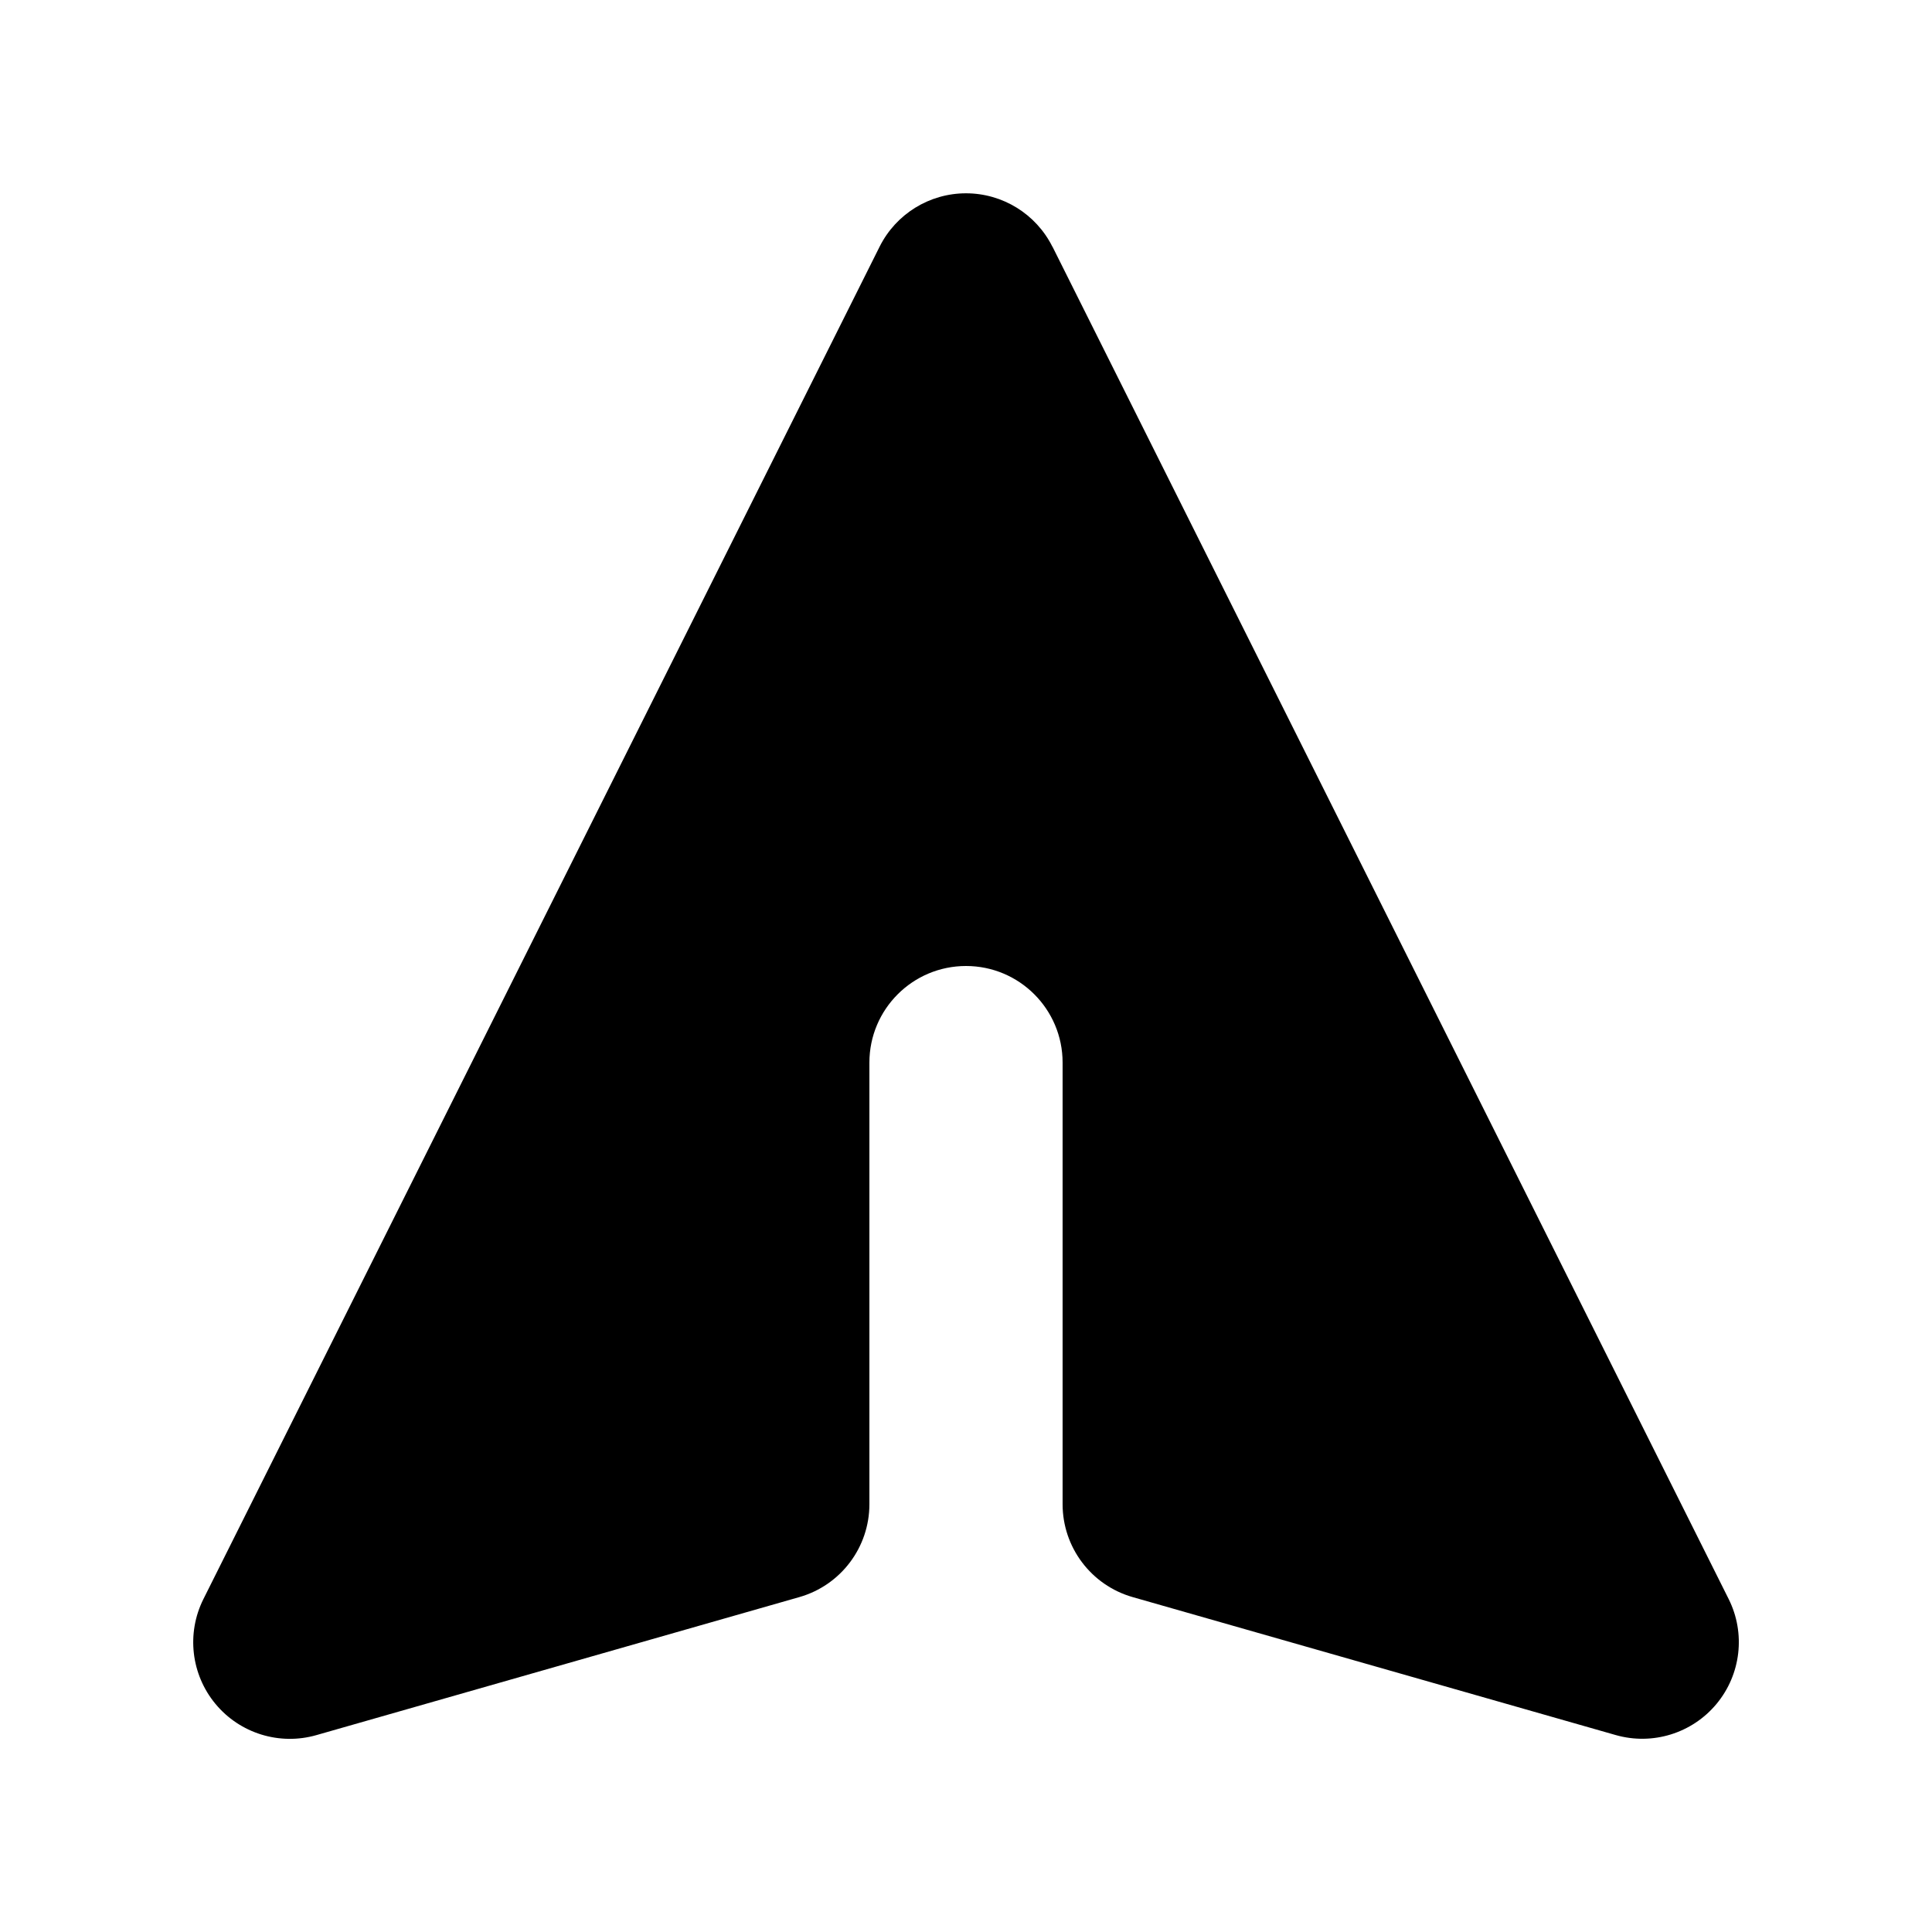
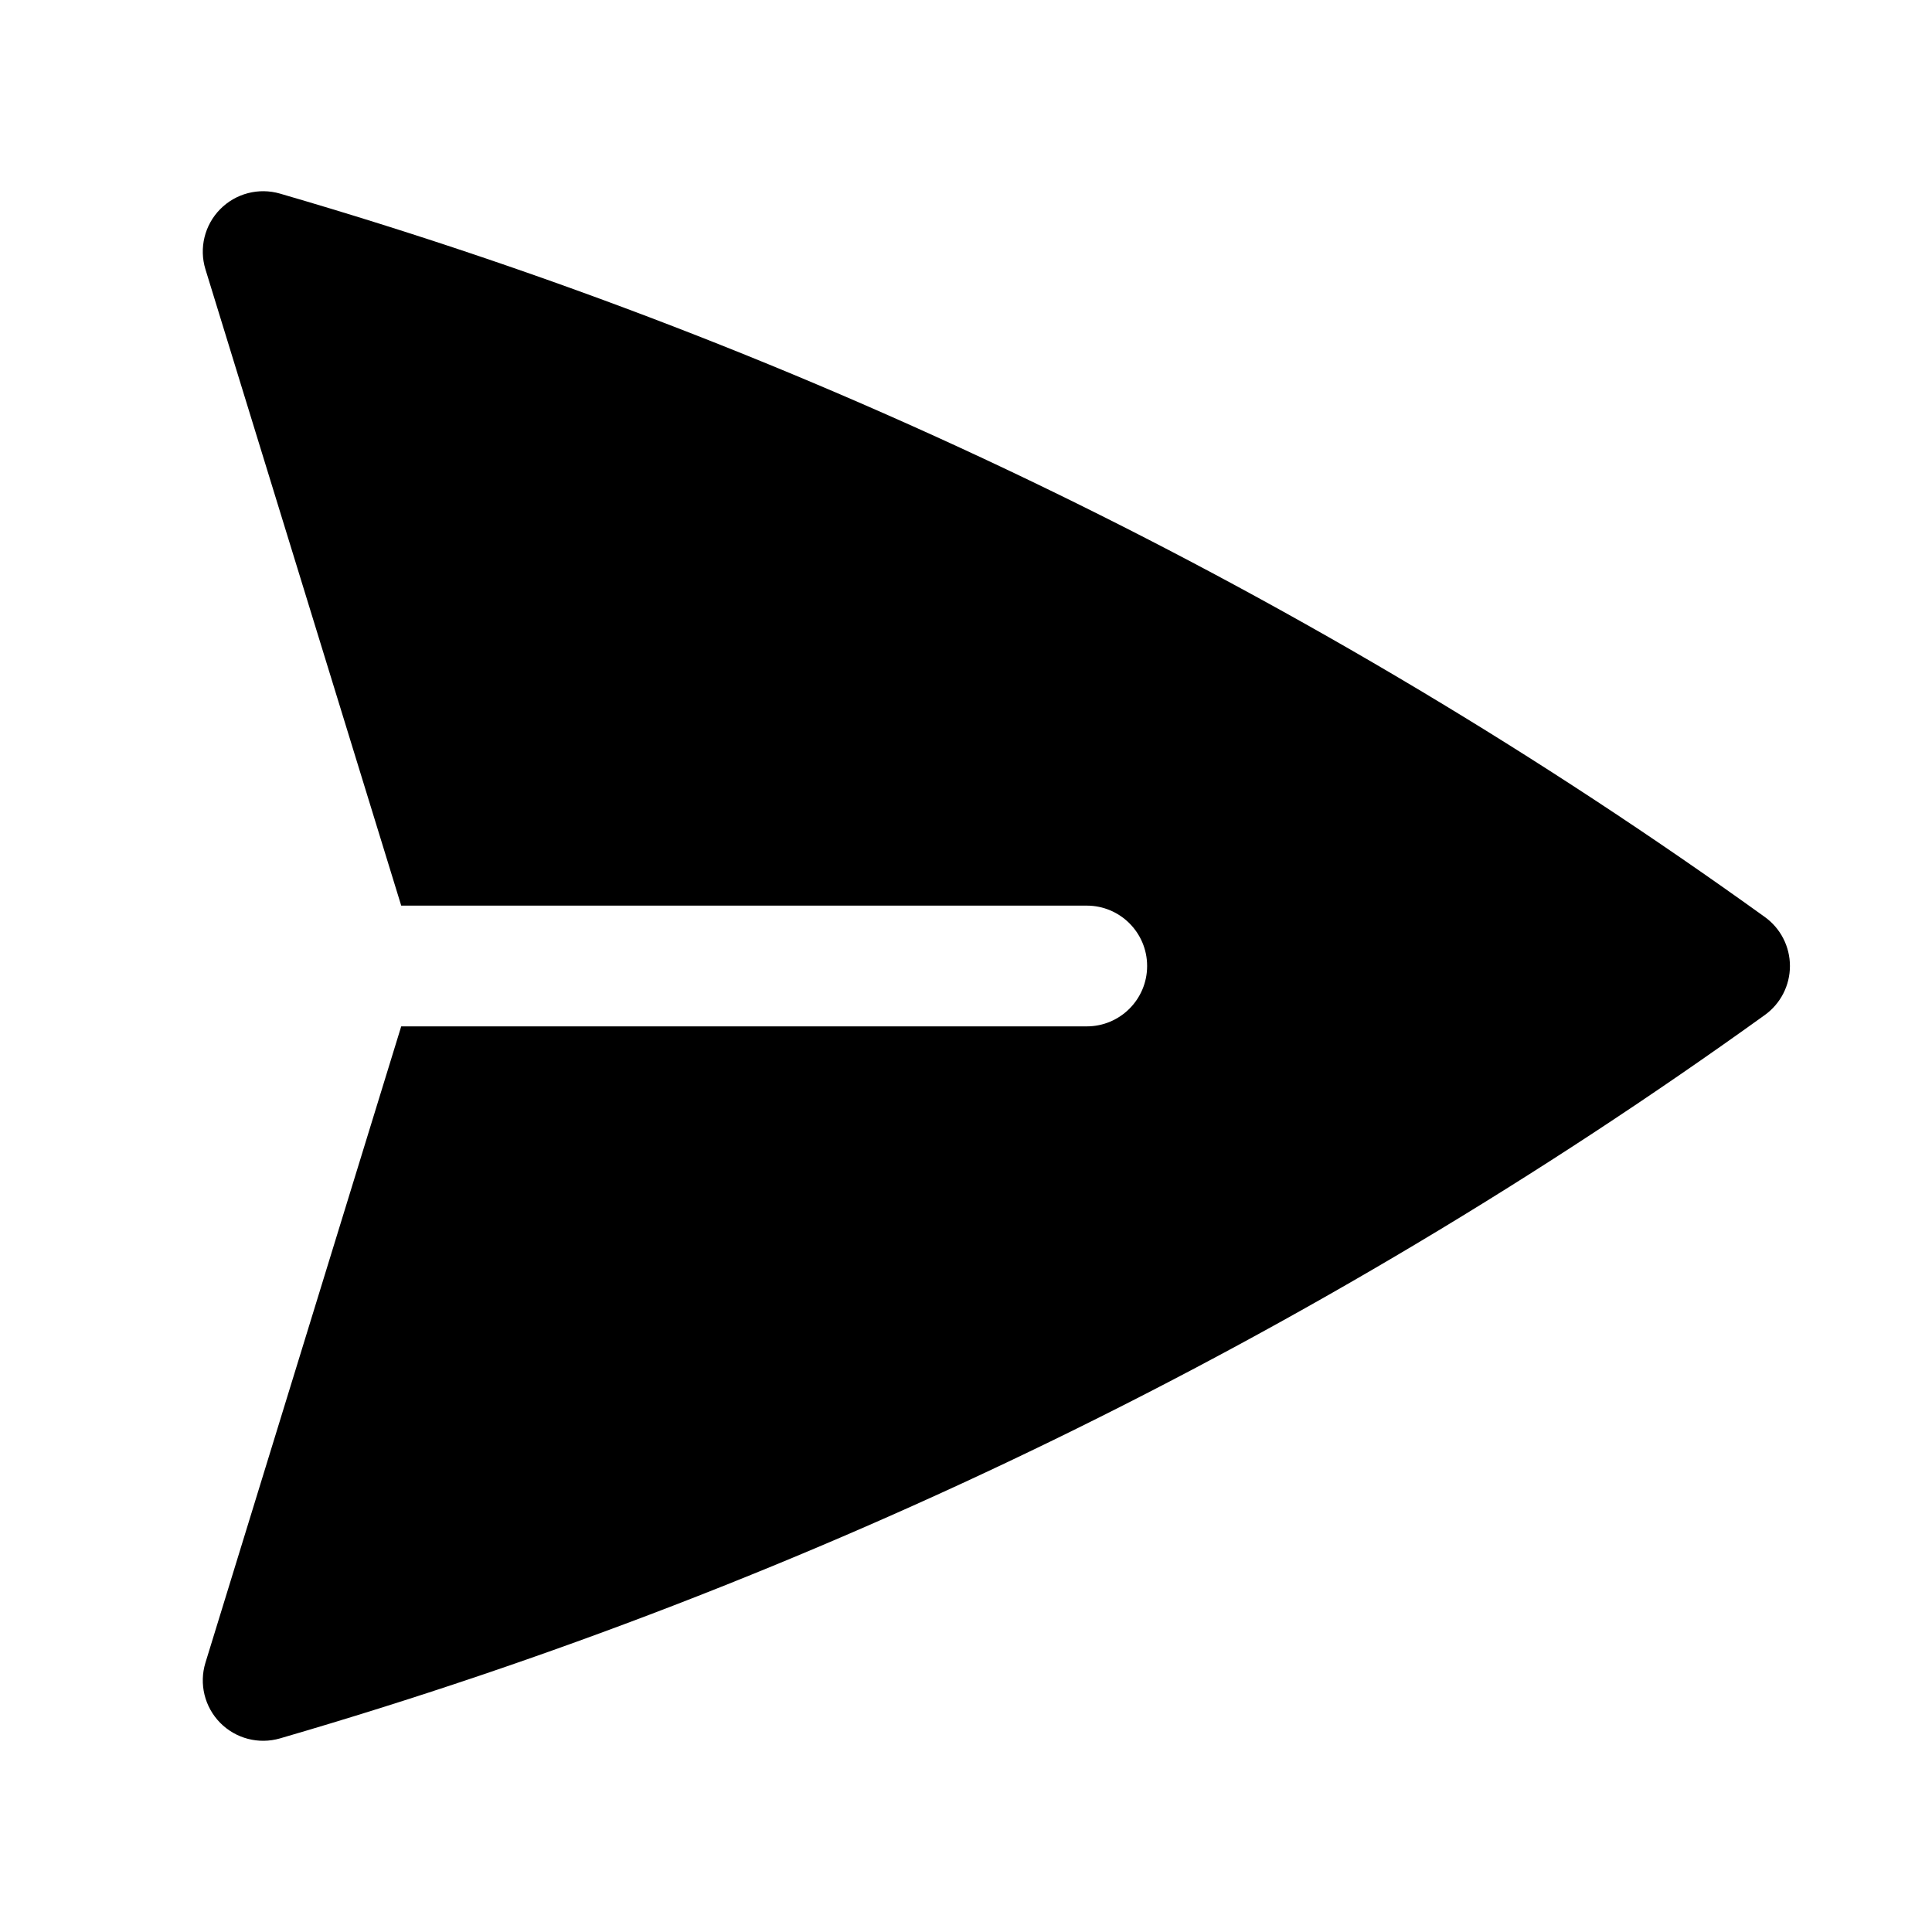
- <svg xmlns="http://www.w3.org/2000/svg" viewBox="0 0 20 20" fill="currentColor">
-   <path d="M10.894 2.553a1 1 0 00-1.788 0l-7 14a1 1 0 001.169 1.409l5-1.429A1 1 0 009 15.571V11a1 1 0 112 0v4.571a1 1 0 00.725.962l5 1.428a1 1 0 001.17-1.408l-7-14z" />
+ <svg xmlns="http://www.w3.org/2000/svg" viewBox="0 0 24 24" fill="currentColor">
+   <path d="M3.478 2.405a.75.75 0 00-.926.94l2.432 7.905H13.5a.75.75 0 010 1.5H4.984l-2.432 7.905a.75.75 0 00.926.94 60.519 60.519 0 0018.445-8.986.75.75 0 000-1.218A60.517 60.517 0 003.478 2.405z" />
</svg>
